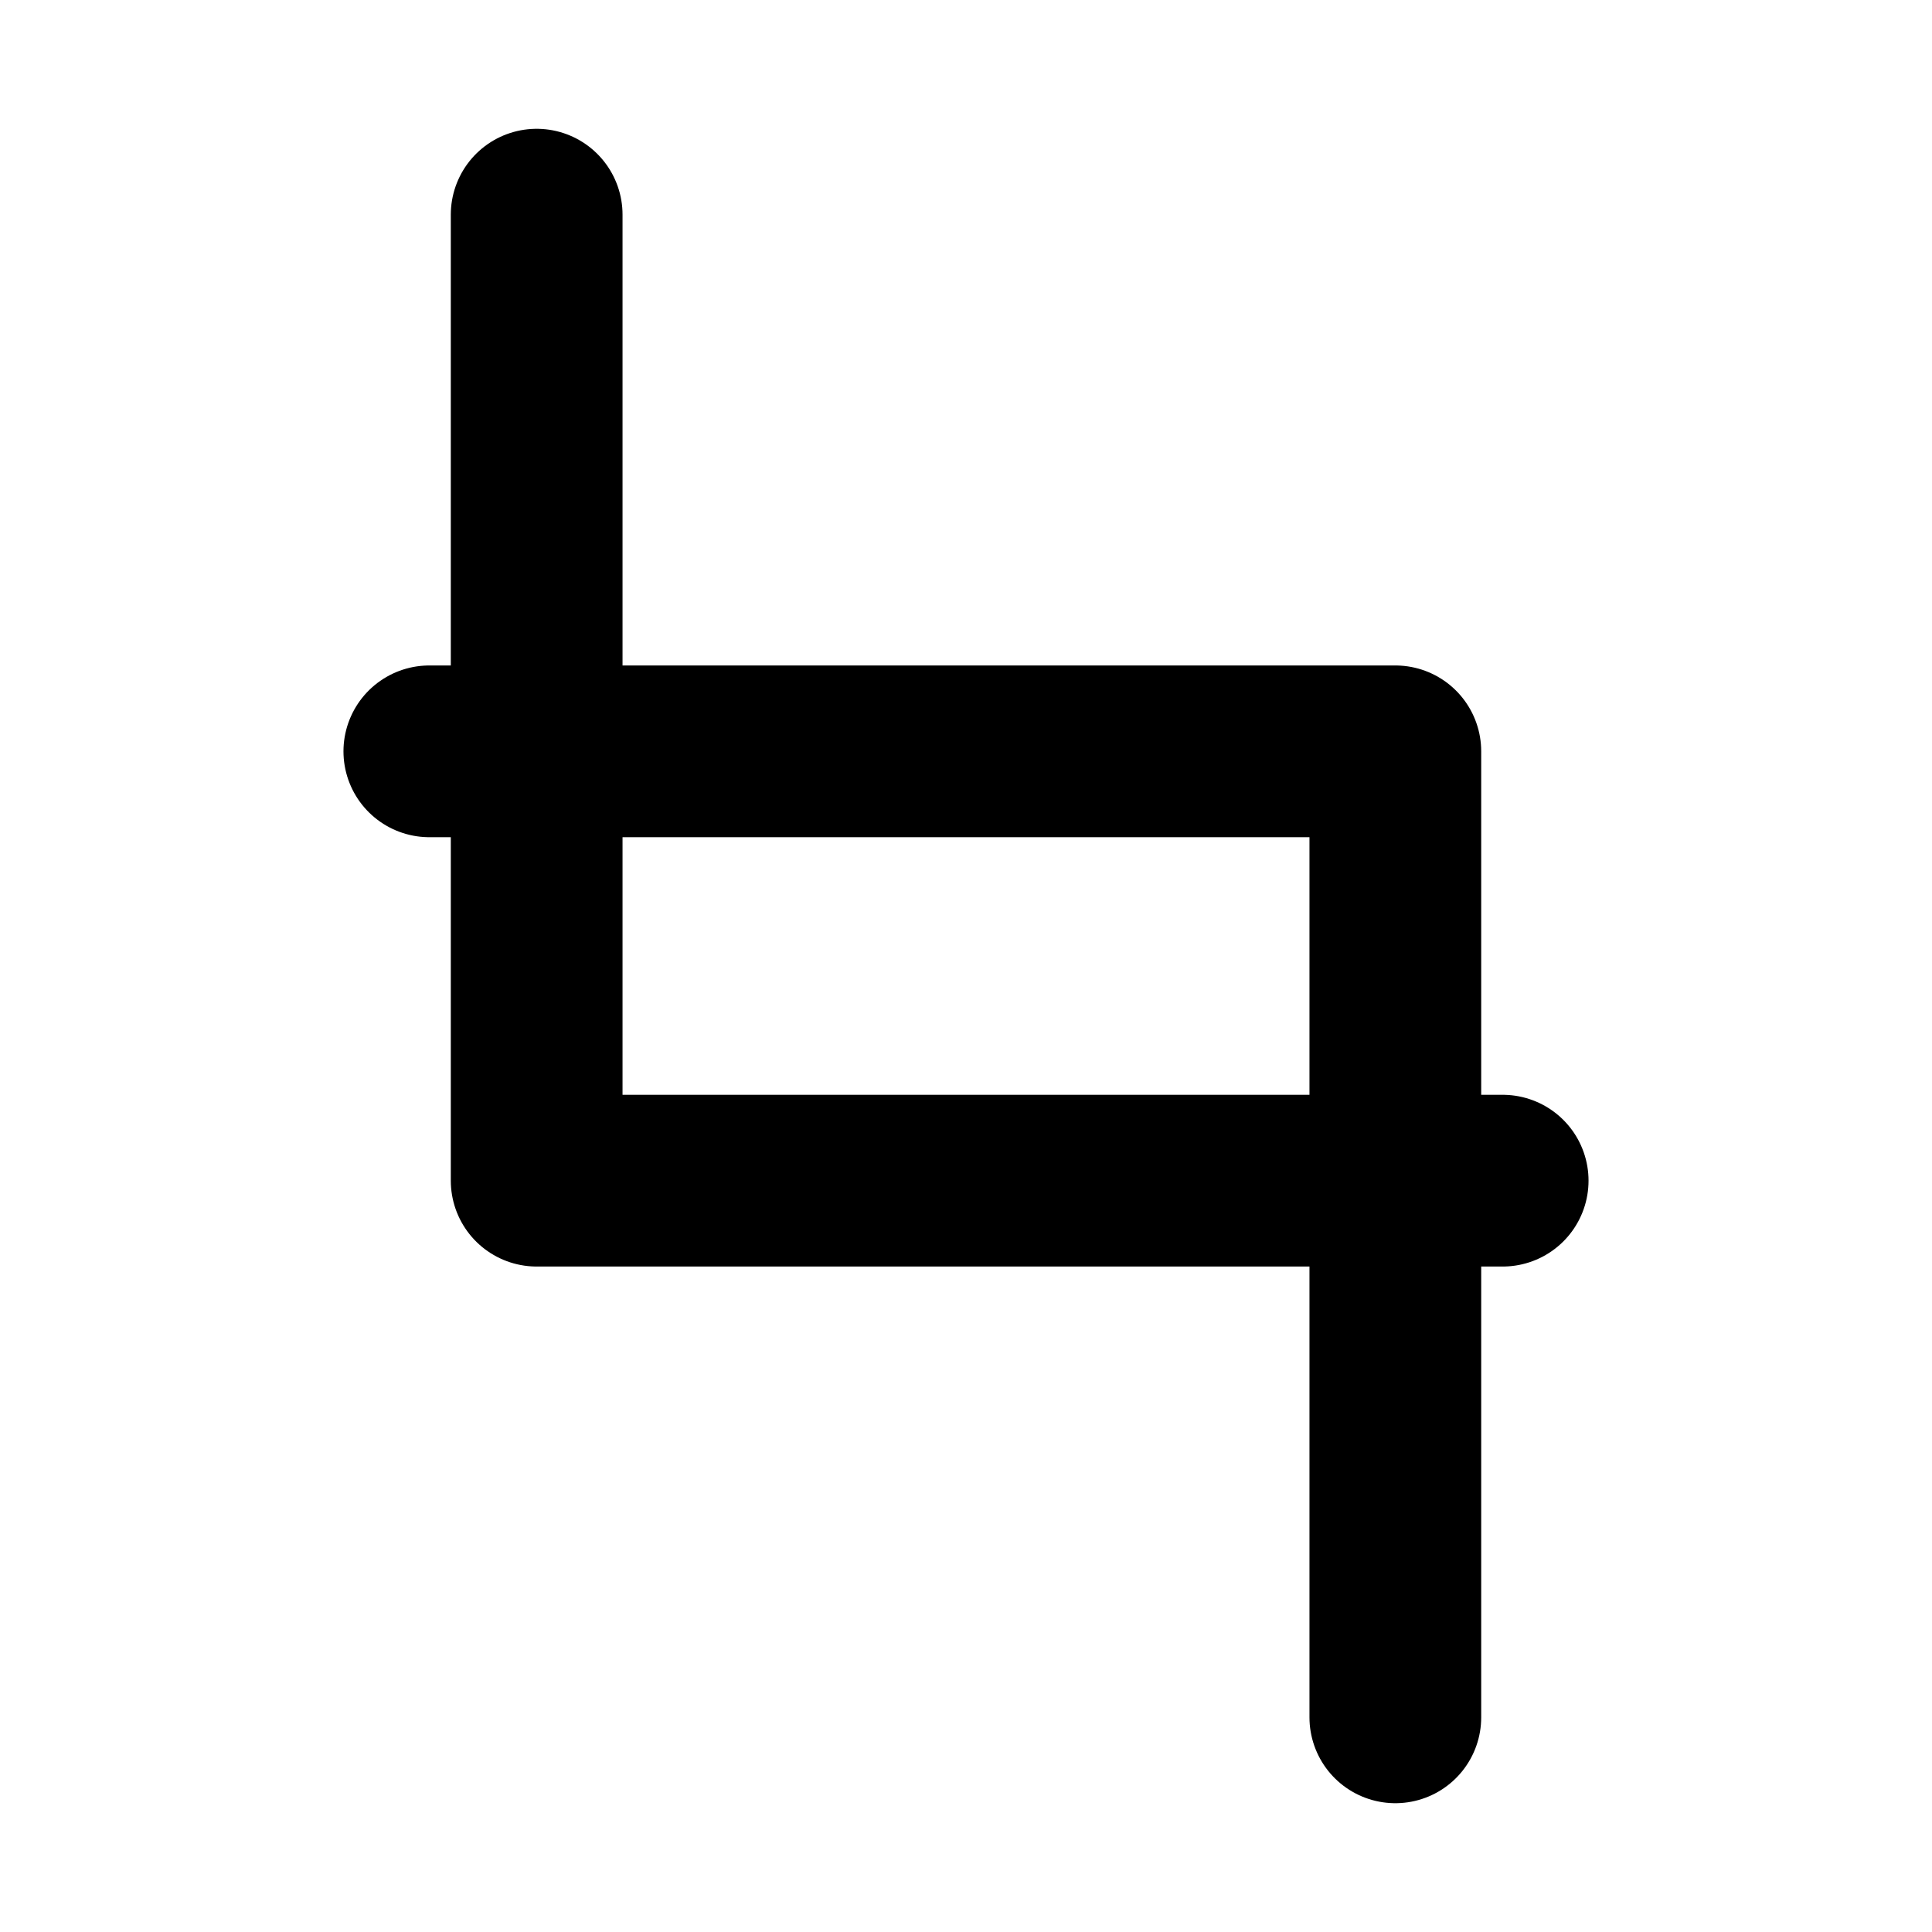
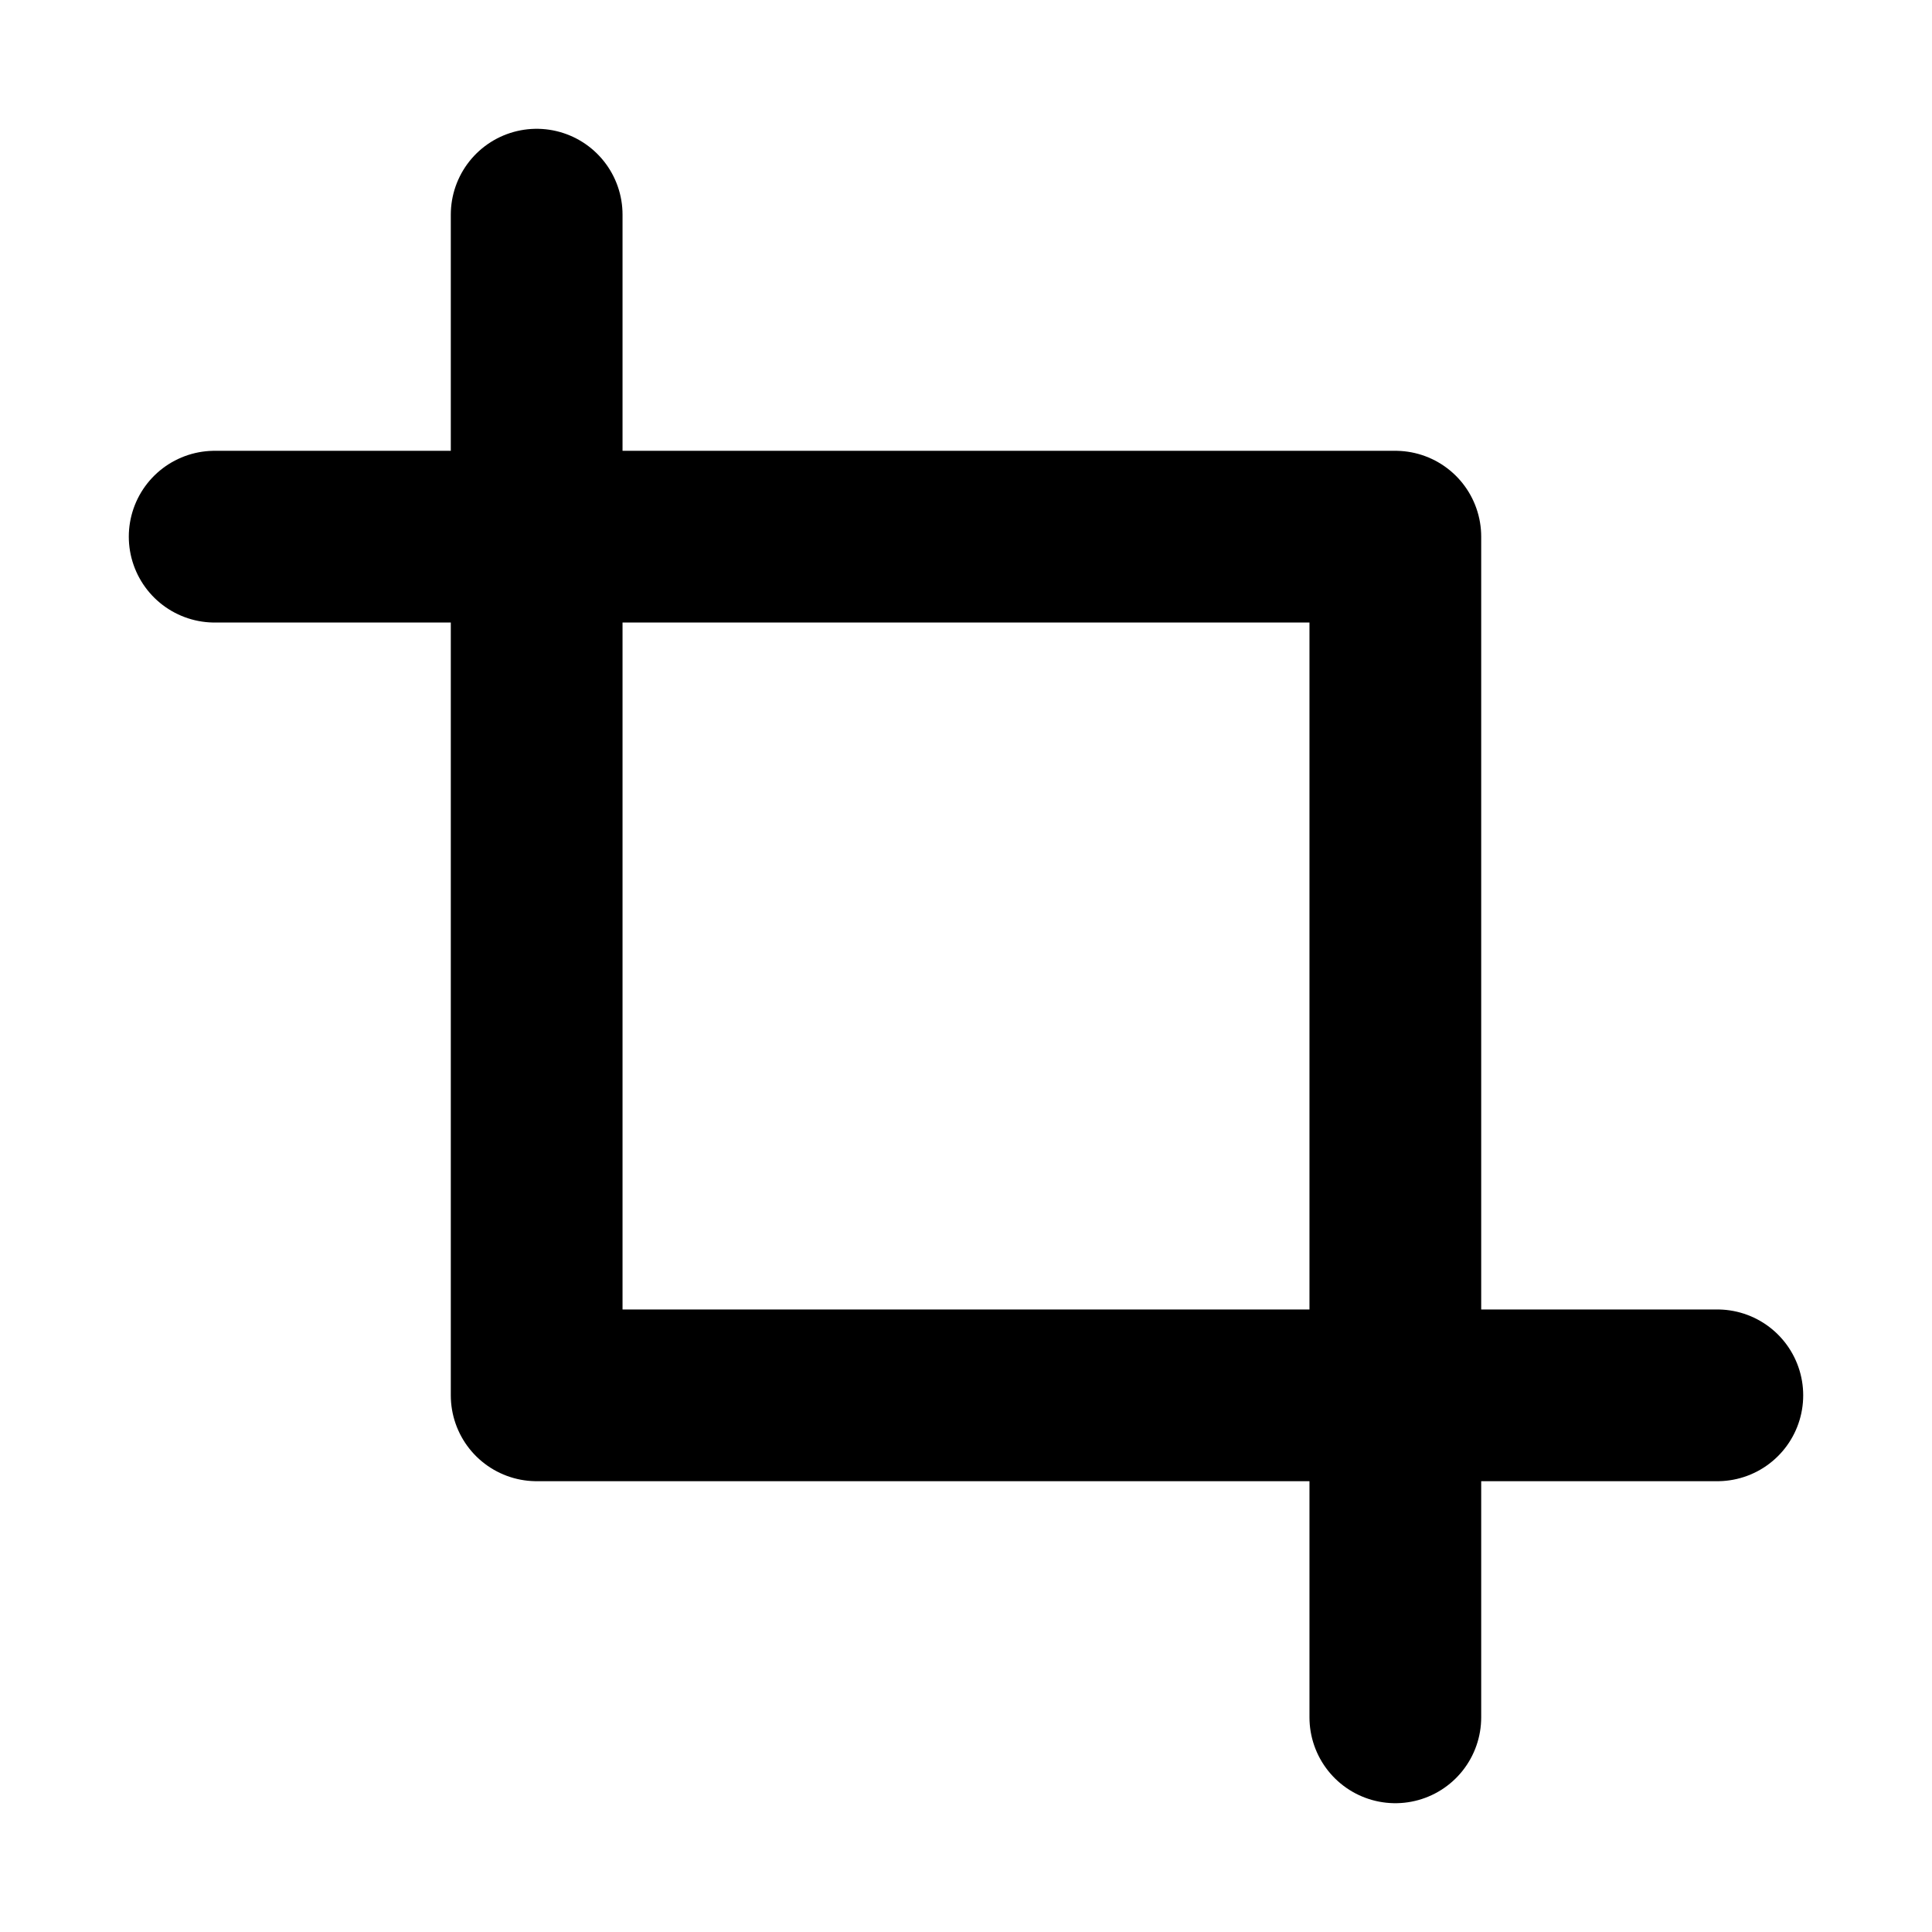
<svg xmlns="http://www.w3.org/2000/svg" viewBox="0 0 18 18">
-   <path d="M5,2 L5,11 L14,11" fill="none" stroke="#000" stroke-width="1.6" stroke-linecap="round" stroke-linejoin="round" />
-   <path d="M13,16 L13,7 L4,7" fill="none" stroke="#000" stroke-width="1.6" stroke-linecap="round" stroke-linejoin="round" />
+   <path d="M5,2 L5,13 L16,13" fill="none" stroke="#000" stroke-width="1.6" stroke-linecap="round" stroke-linejoin="round" />
+   <path d="M13,16 L13,5 L2,5" fill="none" stroke="#000" stroke-width="1.6" stroke-linecap="round" stroke-linejoin="round" />
</svg>
